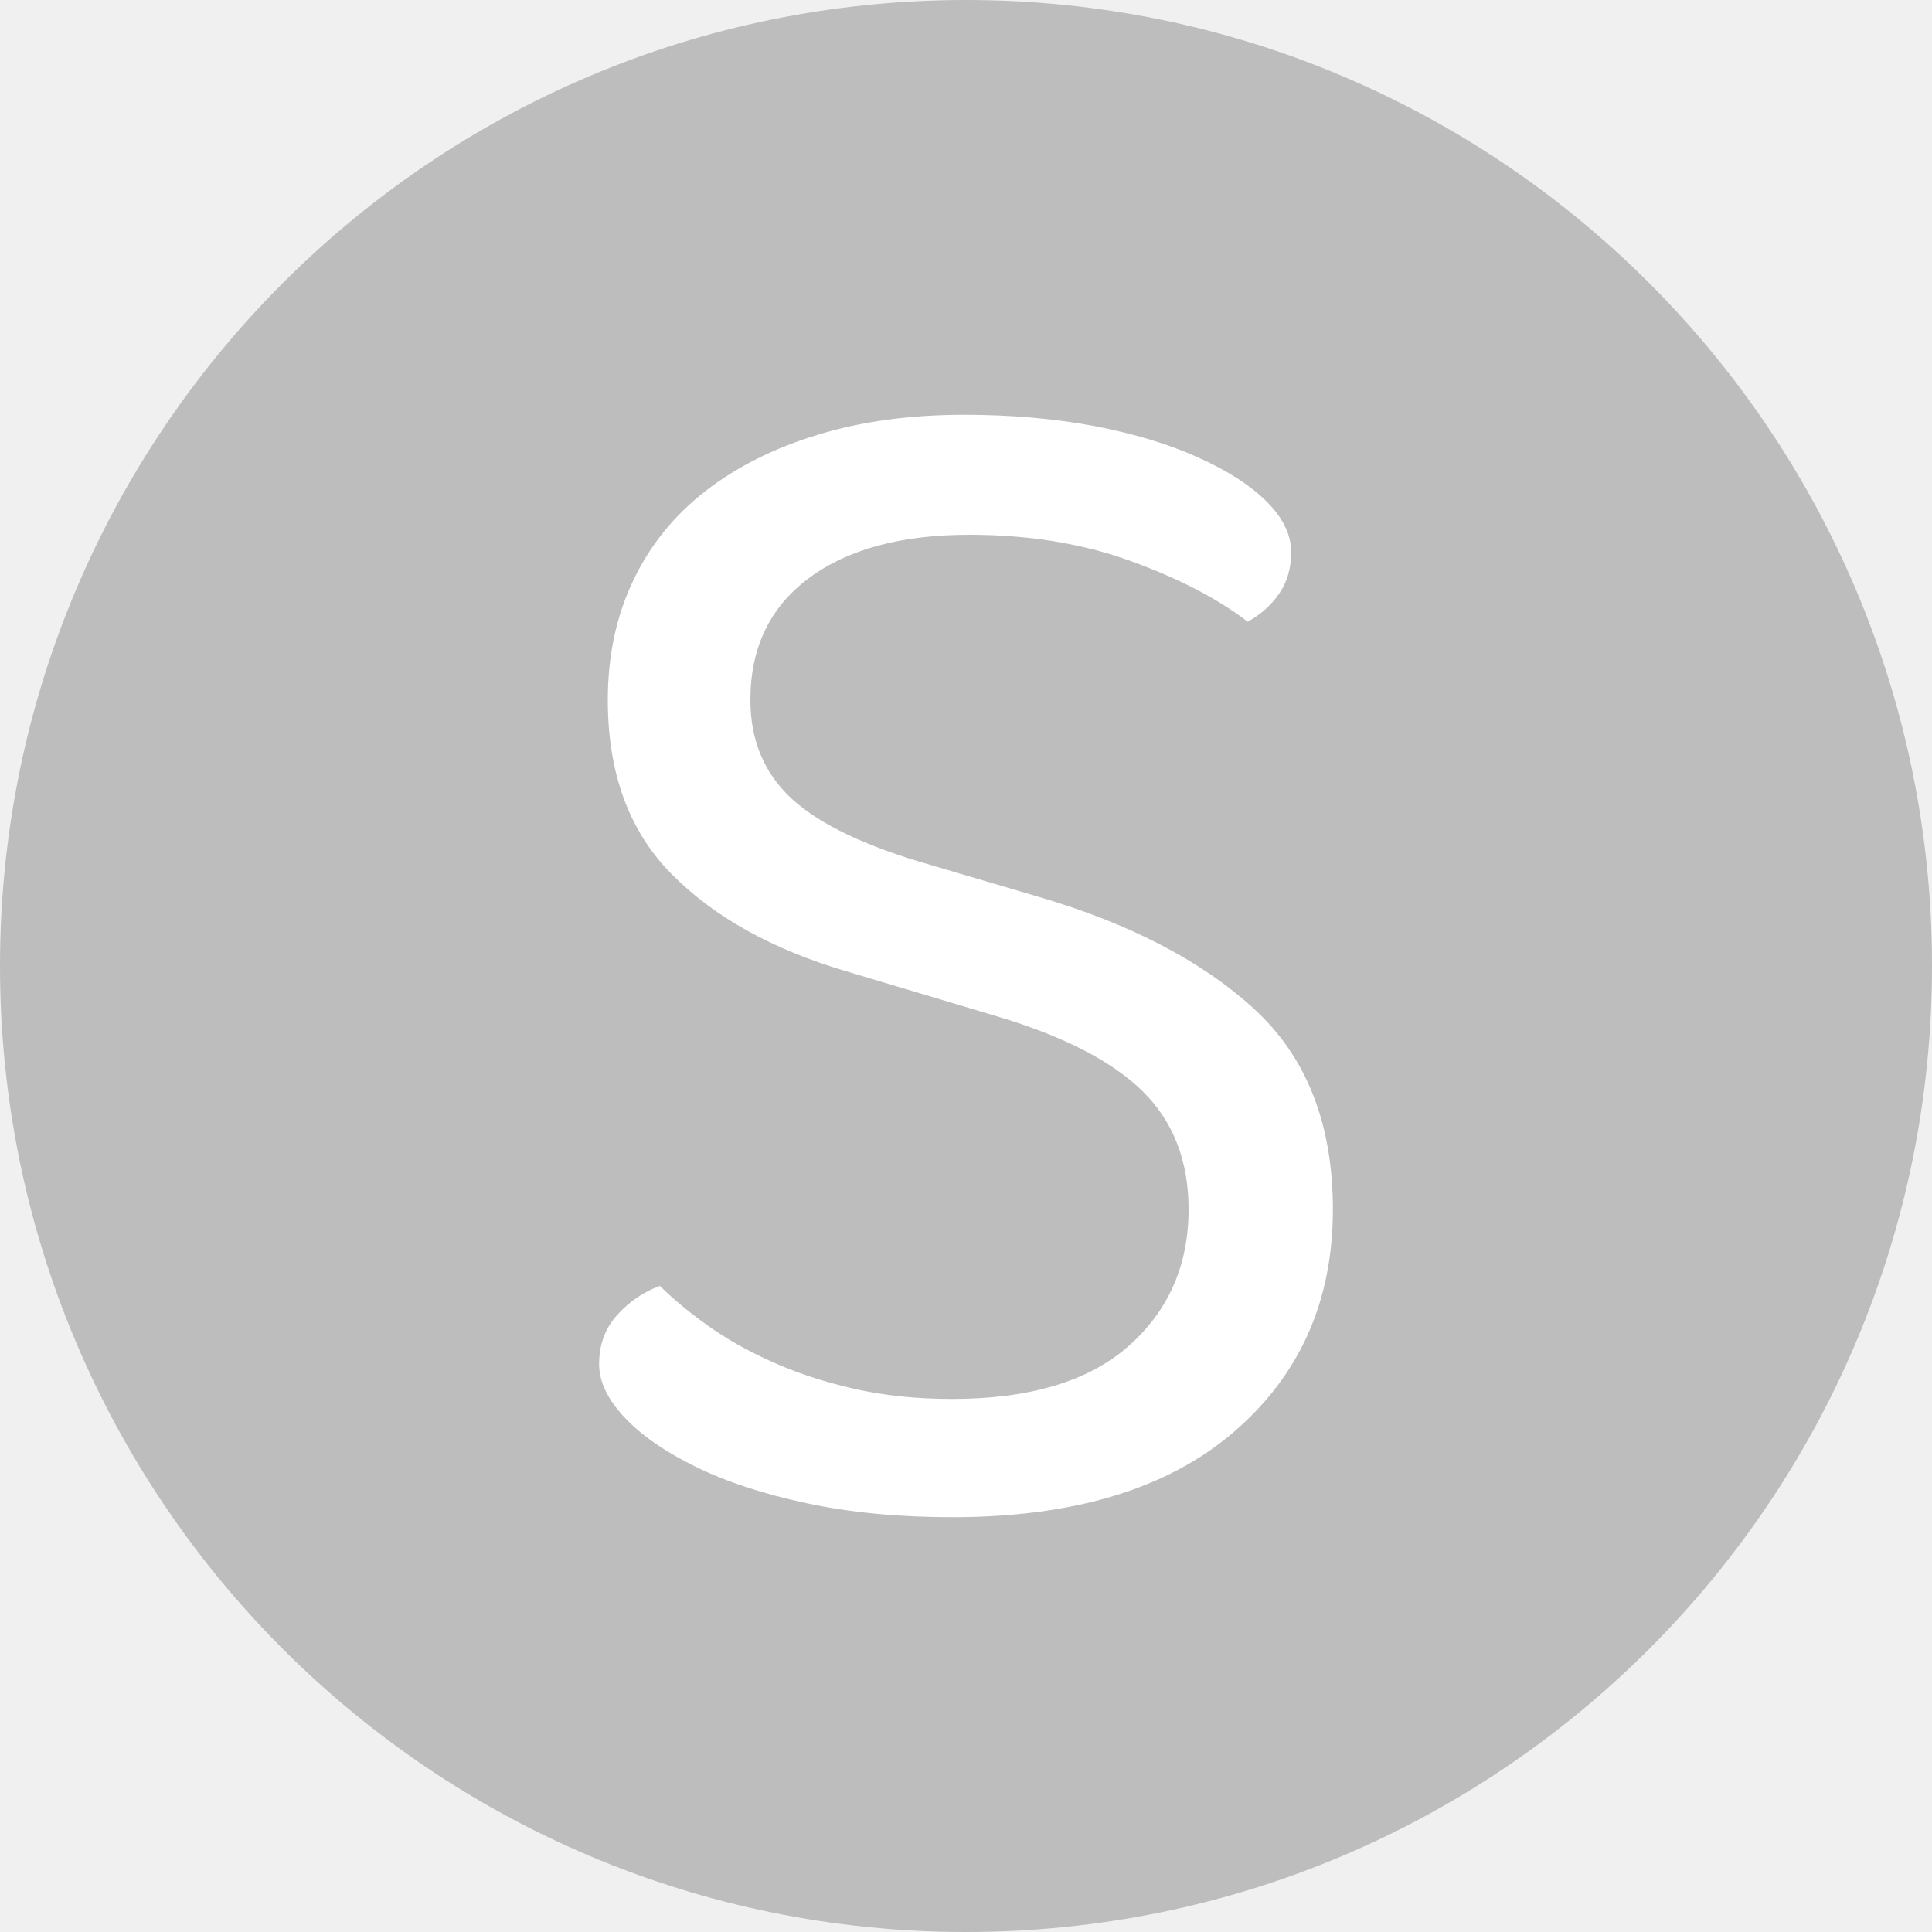
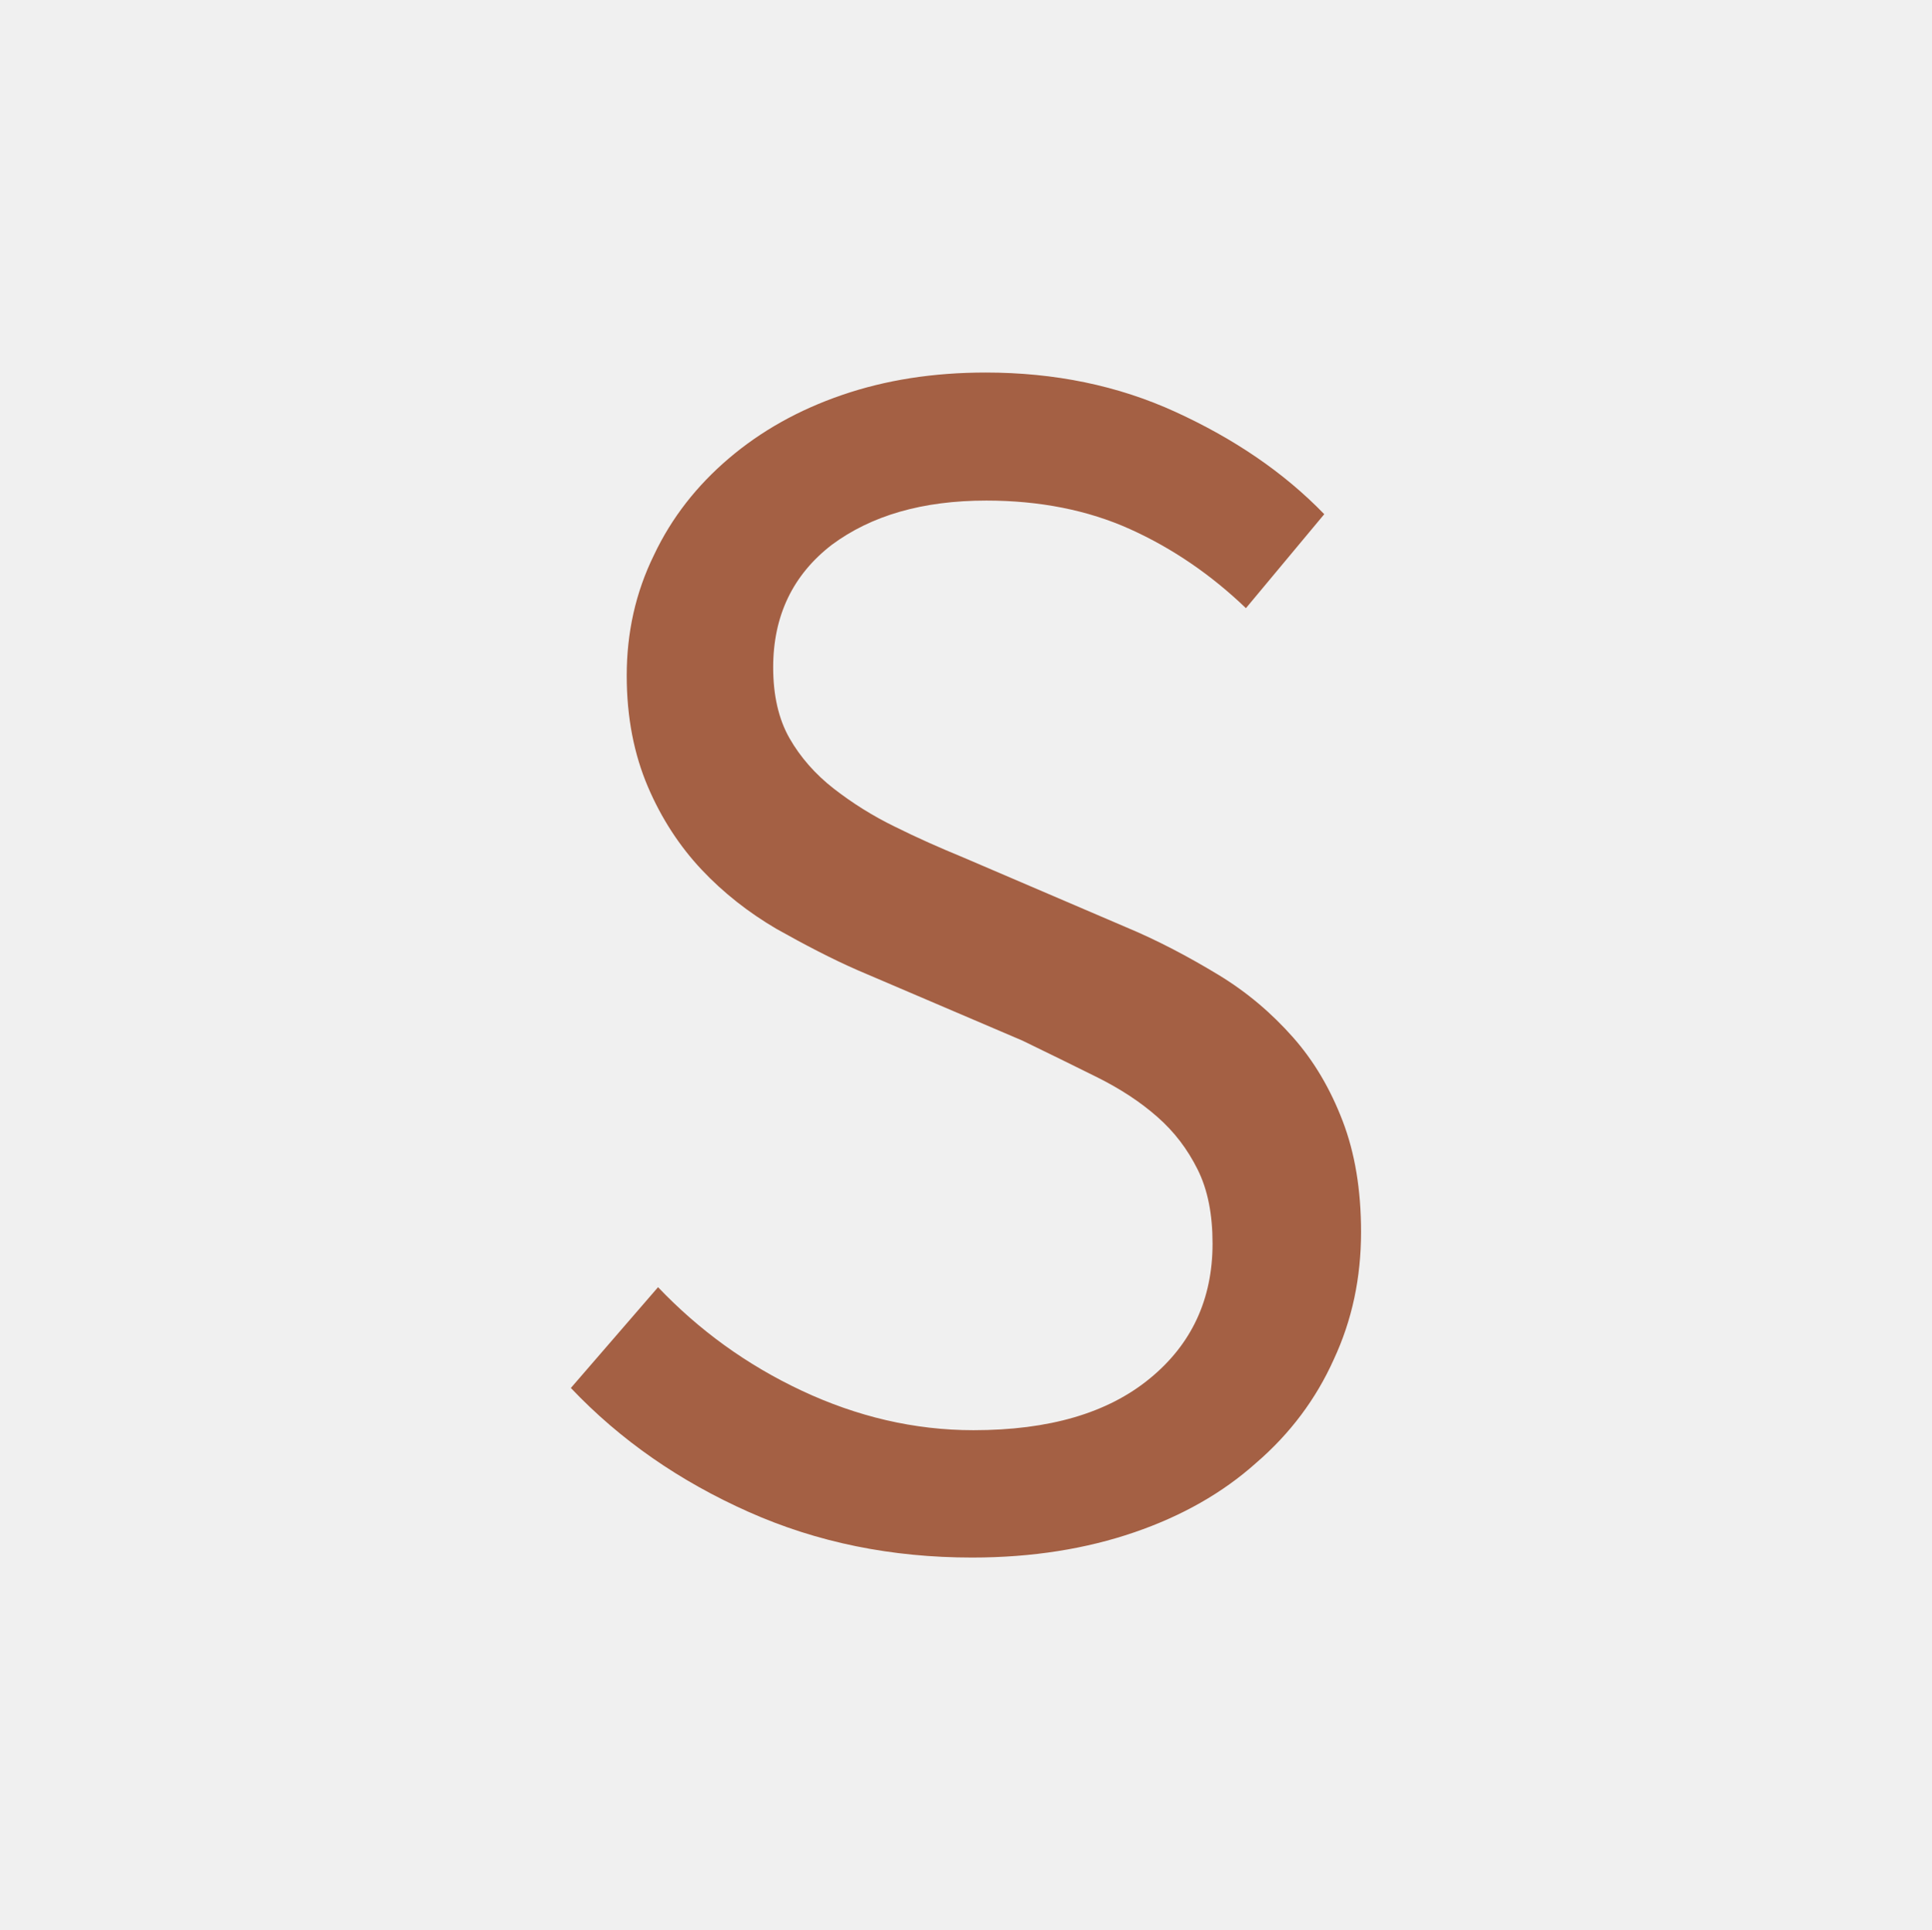
- <svg xmlns="http://www.w3.org/2000/svg" width="256" height="256" viewBox="0 0 100 100">
-   <rect width="100" height="100" rx="50" fill="#bdbdbd" />
-   <path d="M49.28 72.41L49.28 72.41Q55.31 72.41 58.42 69.67Q61.52 66.92 61.52 62.60L61.52 62.60Q61.52 58.82 59.14 56.48Q56.75 54.14 51.62 52.61L51.62 52.61L43.79 50.27Q38.03 48.56 34.75 45.23Q31.46 41.90 31.46 36.23L31.46 36.23Q31.46 32.81 32.77 30.06Q34.07 27.32 36.50 25.43Q38.93 23.54 42.31 22.51Q45.68 21.47 49.91 21.47L49.91 21.47Q53.51 21.47 56.62 22.05Q59.72 22.64 62.02 23.68Q64.31 24.71 65.57 25.97Q66.83 27.23 66.83 28.58L66.83 28.58Q66.83 29.84 66.20 30.74Q65.57 31.64 64.58 32.18L64.58 32.18Q62.24 30.38 58.50 29.03Q54.77 27.68 50.18 27.68L50.18 27.68Q44.87 27.68 41.86 29.93Q38.84 32.18 38.84 36.23L38.84 36.23Q38.84 39.38 41 41.36Q43.16 43.34 48.20 44.78L48.20 44.78L53.69 46.40Q60.80 48.47 64.89 52.20Q68.99 55.94 68.99 62.60L68.99 62.60Q68.99 69.71 63.86 74.12Q58.73 78.53 49.28 78.53L49.28 78.53Q45.14 78.53 41.77 77.81Q38.39 77.09 36.01 75.92Q33.62 74.75 32.32 73.36Q31.01 71.96 31.01 70.61L31.01 70.61Q31.01 69.08 31.96 68.05Q32.90 67.01 34.16 66.56L34.16 66.56Q35.15 67.55 36.59 68.58Q38.03 69.62 39.92 70.47Q41.81 71.33 44.15 71.87Q46.49 72.41 49.28 72.41Z" fill="#fff" />
+ <svg xmlns="http://www.w3.org/2000/svg" version="1.1" id="Capa_1" x="0px" y="0px" viewBox="0 0 283.5 283.3" style="enable-background:new 0 0 283.5 283.3;" xml:space="preserve">
+   <style type="text/css">
+ 	.st0{fill:#A46044;}
+ </style>
+   <path class="st0" d="M142.7,228.7L142.7,228.7c-11.8,0-22.7-2.2-32.8-6.7s-18.8-10.5-26.1-18.2l0,0L96.6,189  c6,6.3,13,11.4,21.1,15.2c8.1,3.8,16.5,5.8,25.2,5.8l0,0c11.1,0,19.7-2.5,25.9-7.6c6.1-5,9.2-11.6,9.2-19.8l0,0  c0-4.3-0.7-7.9-2.2-10.9c-1.5-3-3.4-5.5-5.9-7.7s-5.4-4.1-8.8-5.8c-3.4-1.7-7.1-3.5-11-5.4l0,0L126,142.5c-3.9-1.7-7.9-3.8-12-6.1  c-4.1-2.4-7.8-5.3-11-8.7c-3.2-3.4-5.9-7.5-7.9-12.2c-2-4.7-3.1-10.1-3.1-16.3l0,0c0-6.3,1.3-12.2,4-17.7c2.6-5.5,6.3-10.2,11-14.2  c4.7-4,10.2-7.1,16.6-9.3c6.4-2.2,13.4-3.3,21.1-3.3l0,0c10.1,0,19.4,1.9,27.9,5.8s15.8,8.8,21.8,15l0,0l-11.5,13.8  c-5.1-4.9-10.8-8.8-17-11.6c-6.2-2.8-13.3-4.2-21.1-4.2l0,0c-9.4,0-16.9,2.2-22.7,6.5c-5.7,4.4-8.6,10.4-8.6,18l0,0  c0,4.1,0.8,7.6,2.4,10.4c1.6,2.8,3.8,5.3,6.5,7.4c2.7,2.1,5.7,4,9,5.6c3.2,1.6,6.6,3.1,10,4.5l0,0l23.8,10.2c4.8,2,9.3,4.4,13.6,7  c4.3,2.6,7.9,5.7,11,9.2c3.1,3.5,5.5,7.6,7.3,12.3c1.8,4.7,2.7,10.1,2.7,16.3l0,0c0,6.7-1.3,12.9-4,18.7  c-2.6,5.8-6.4,10.9-11.4,15.2c-4.9,4.4-10.9,7.8-17.9,10.2S151.6,228.7,142.7,228.7z" />
</svg>
